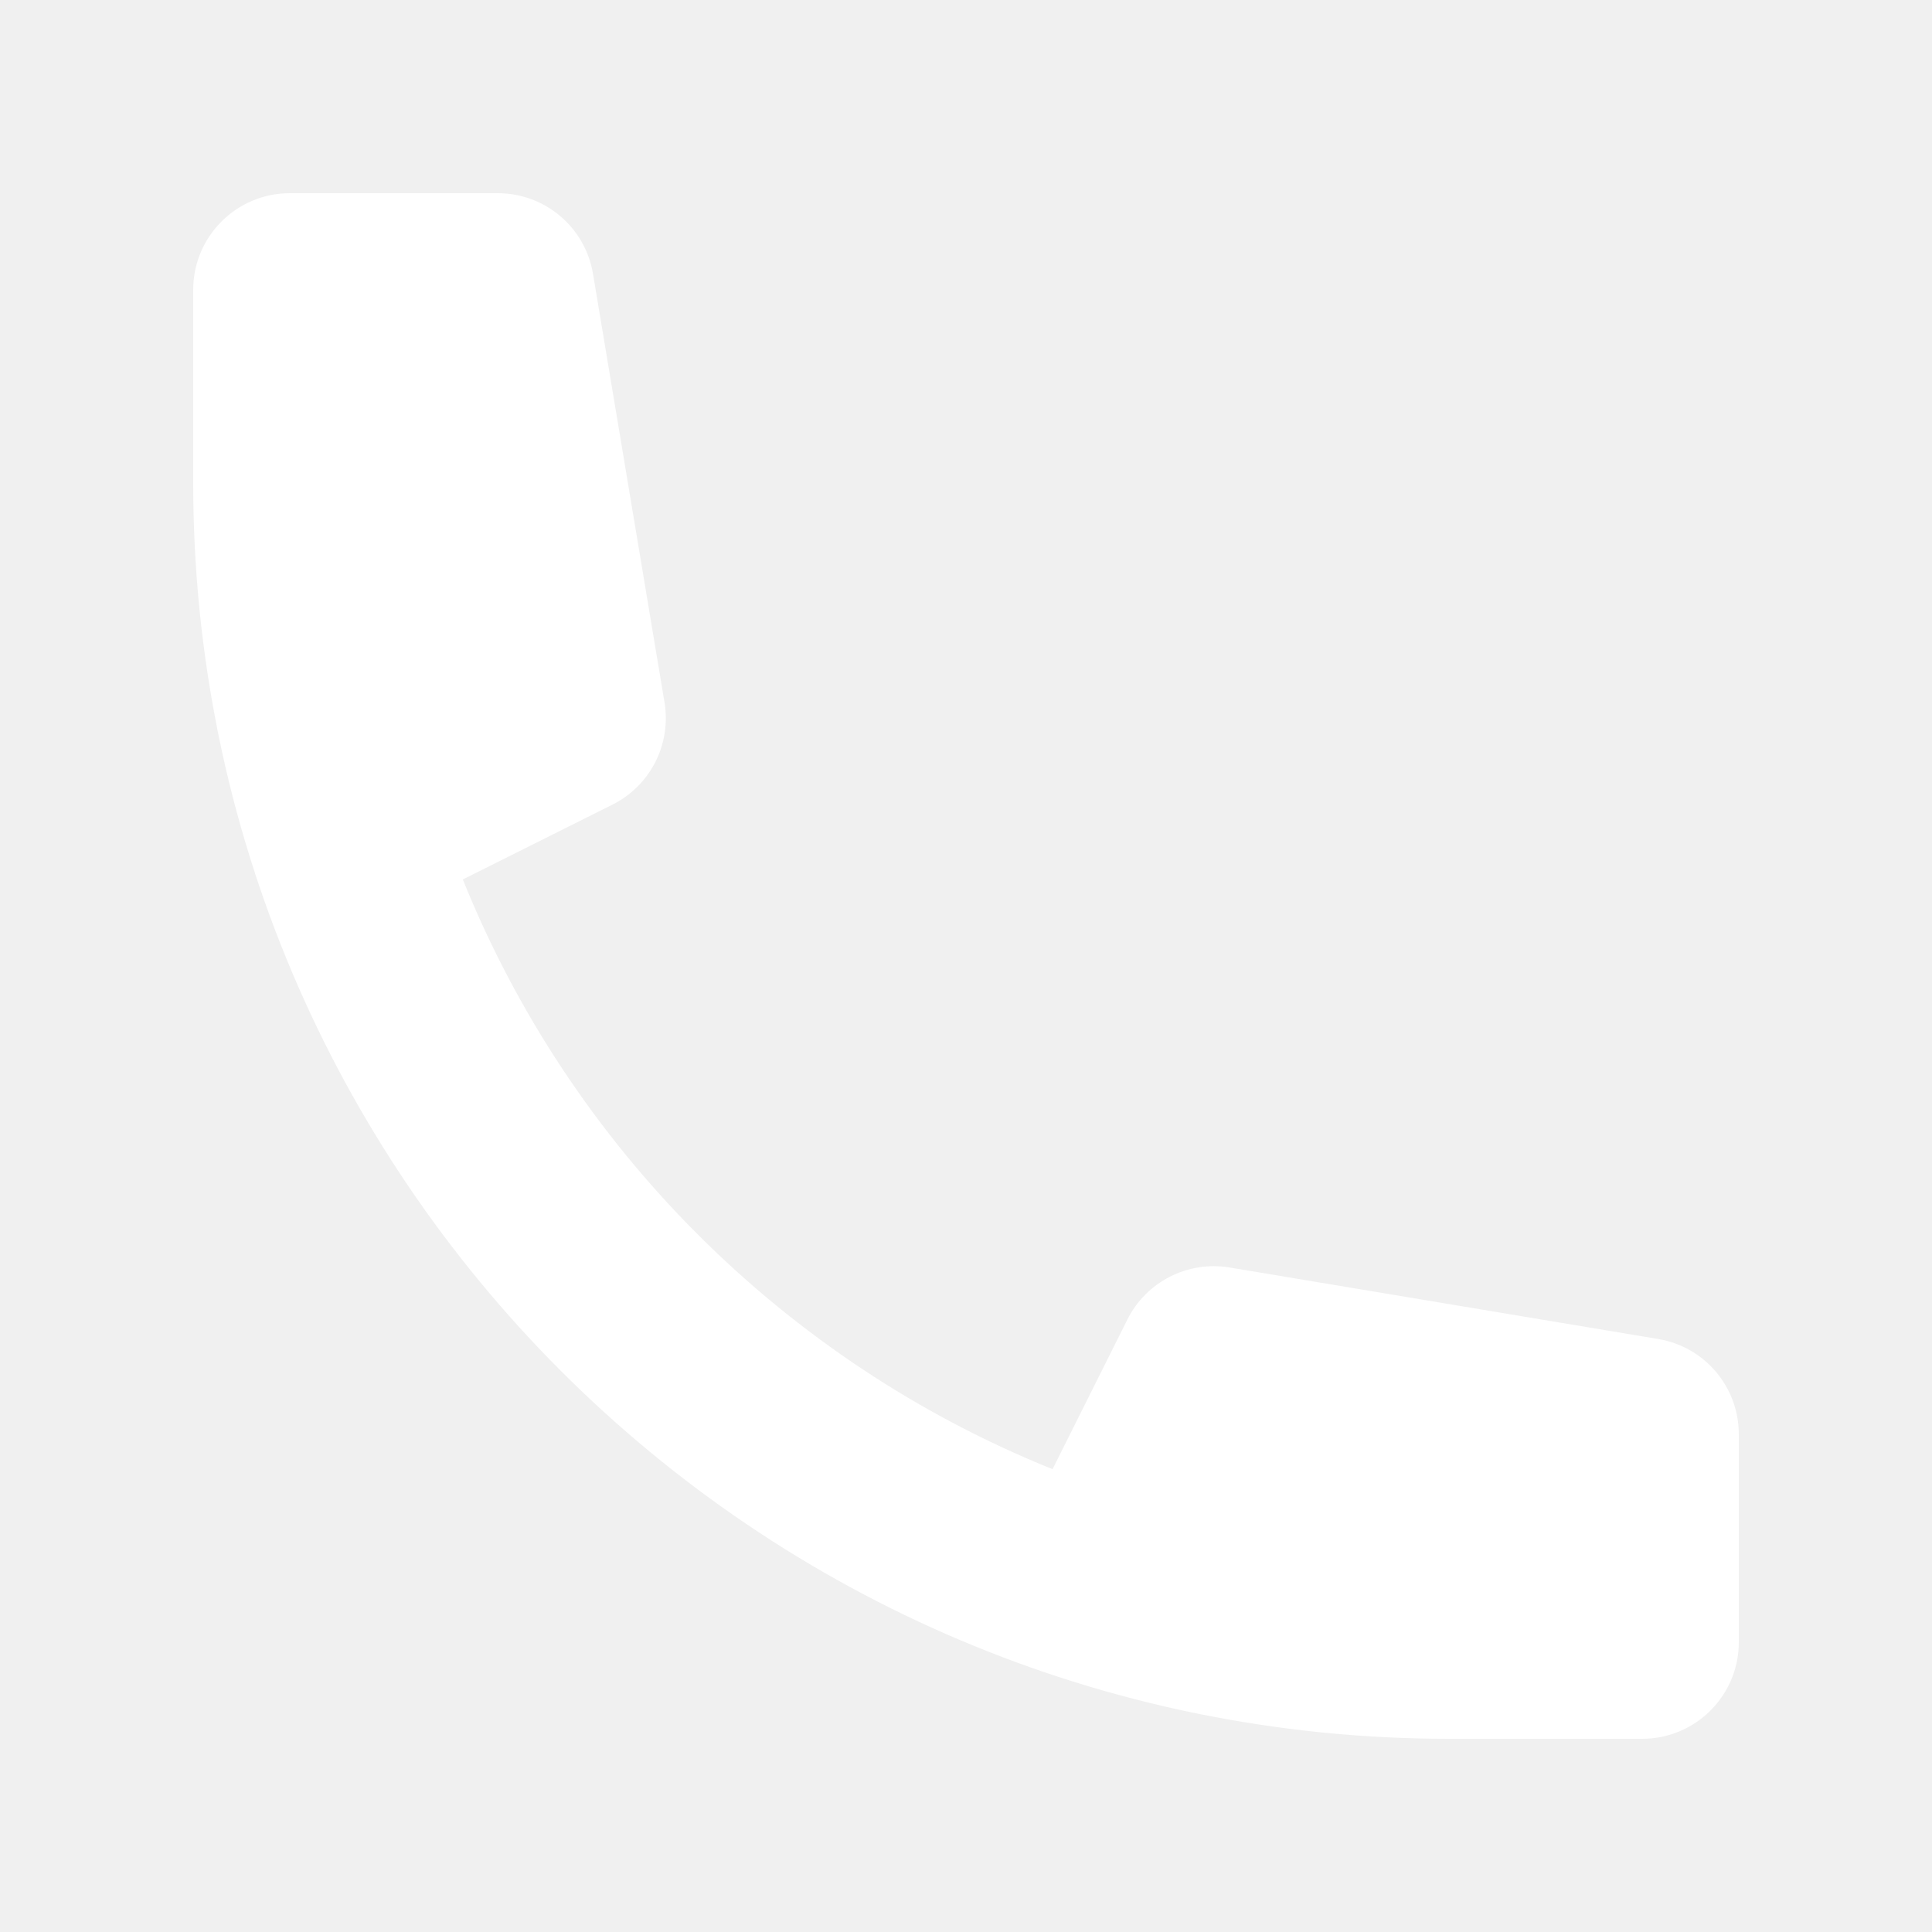
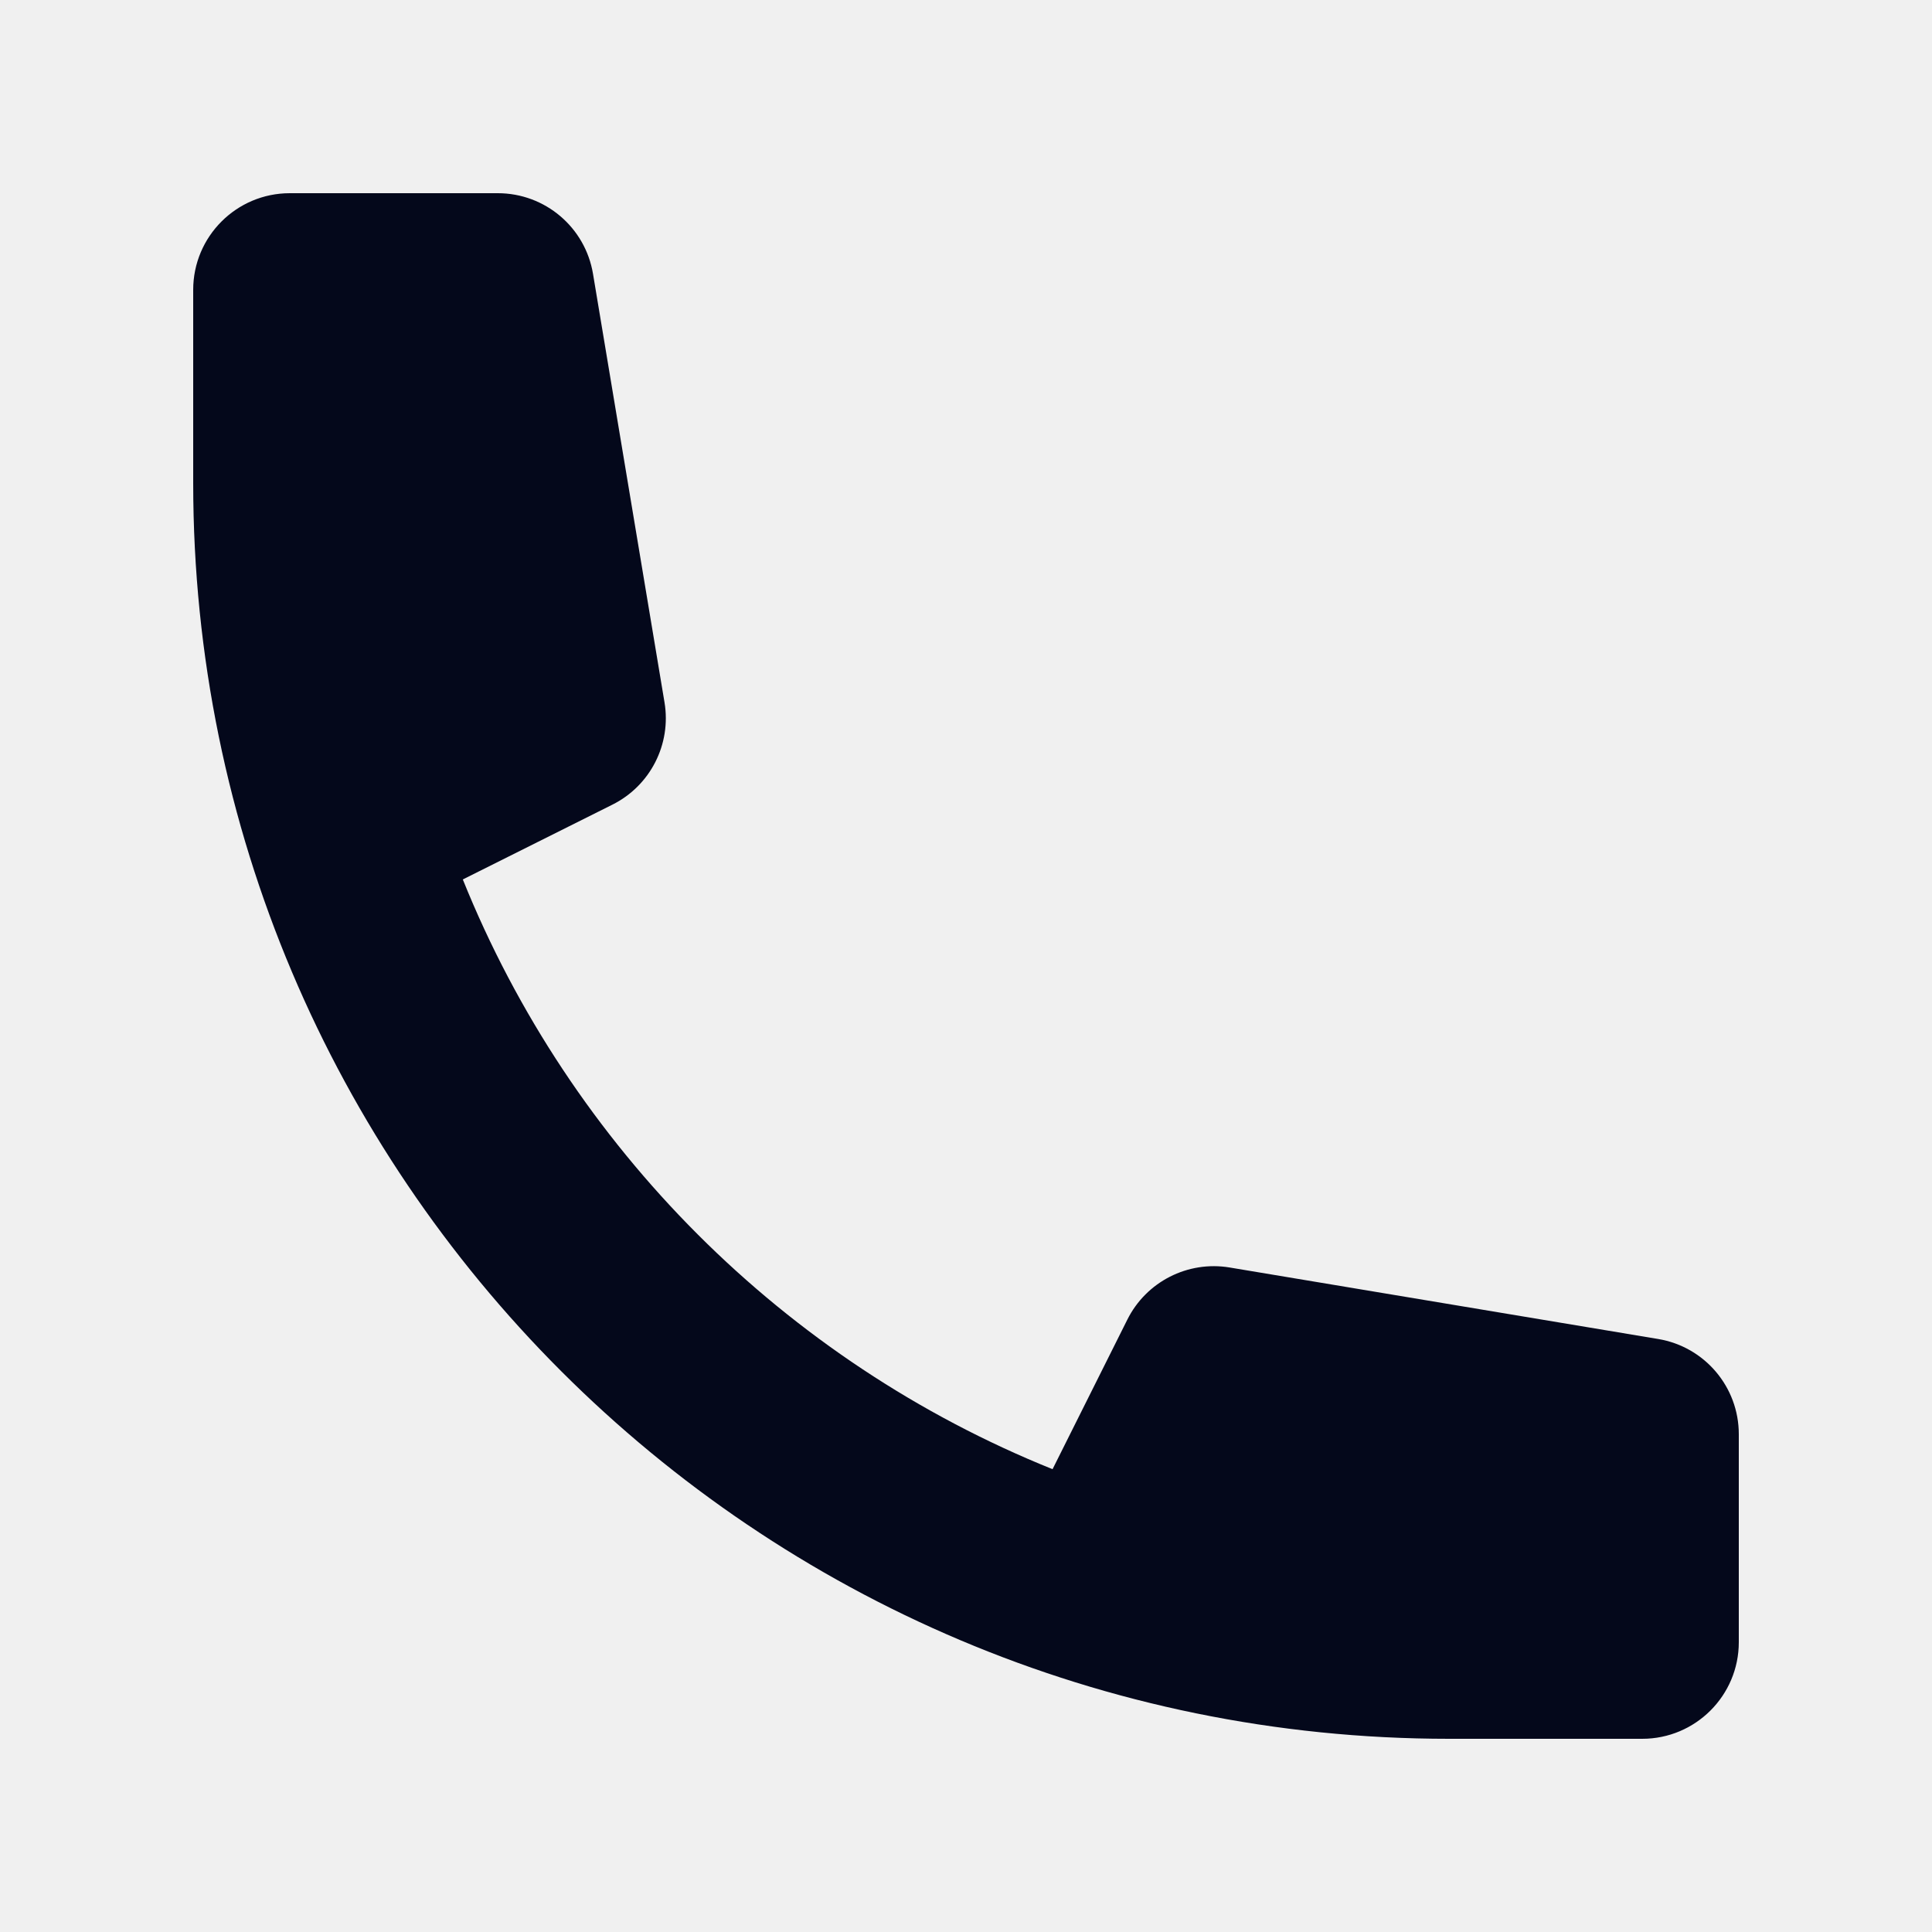
<svg xmlns="http://www.w3.org/2000/svg" width="20" height="20" viewBox="0 0 20 20" fill="none">
-   <path d="M2 3C2 2.448 2.448 2 3 2H5.153C5.642 2 6.059 2.353 6.139 2.836L6.879 7.271C6.951 7.705 6.732 8.134 6.339 8.33L4.791 9.104C5.908 11.878 8.122 14.092 10.896 15.209L11.67 13.661C11.866 13.268 12.296 13.049 12.729 13.121L17.164 13.861C17.647 13.941 18 14.358 18 14.847V17C18 17.552 17.552 18 17 18H15C7.82 18 2 12.18 2 5V3Z" fill="white" />
+   <path d="M2 3C2 2.448 2.448 2 3 2H5.153C5.642 2 6.059 2.353 6.139 2.836L6.879 7.271C6.951 7.705 6.732 8.134 6.339 8.33L4.791 9.104C5.908 11.878 8.122 14.092 10.896 15.209L11.67 13.661C11.866 13.268 12.296 13.049 12.729 13.121L17.164 13.861C17.647 13.941 18 14.358 18 14.847V17C18 17.552 17.552 18 17 18H15C7.82 18 2 12.18 2 5V3Z" fill="#04081B" />
</svg>
